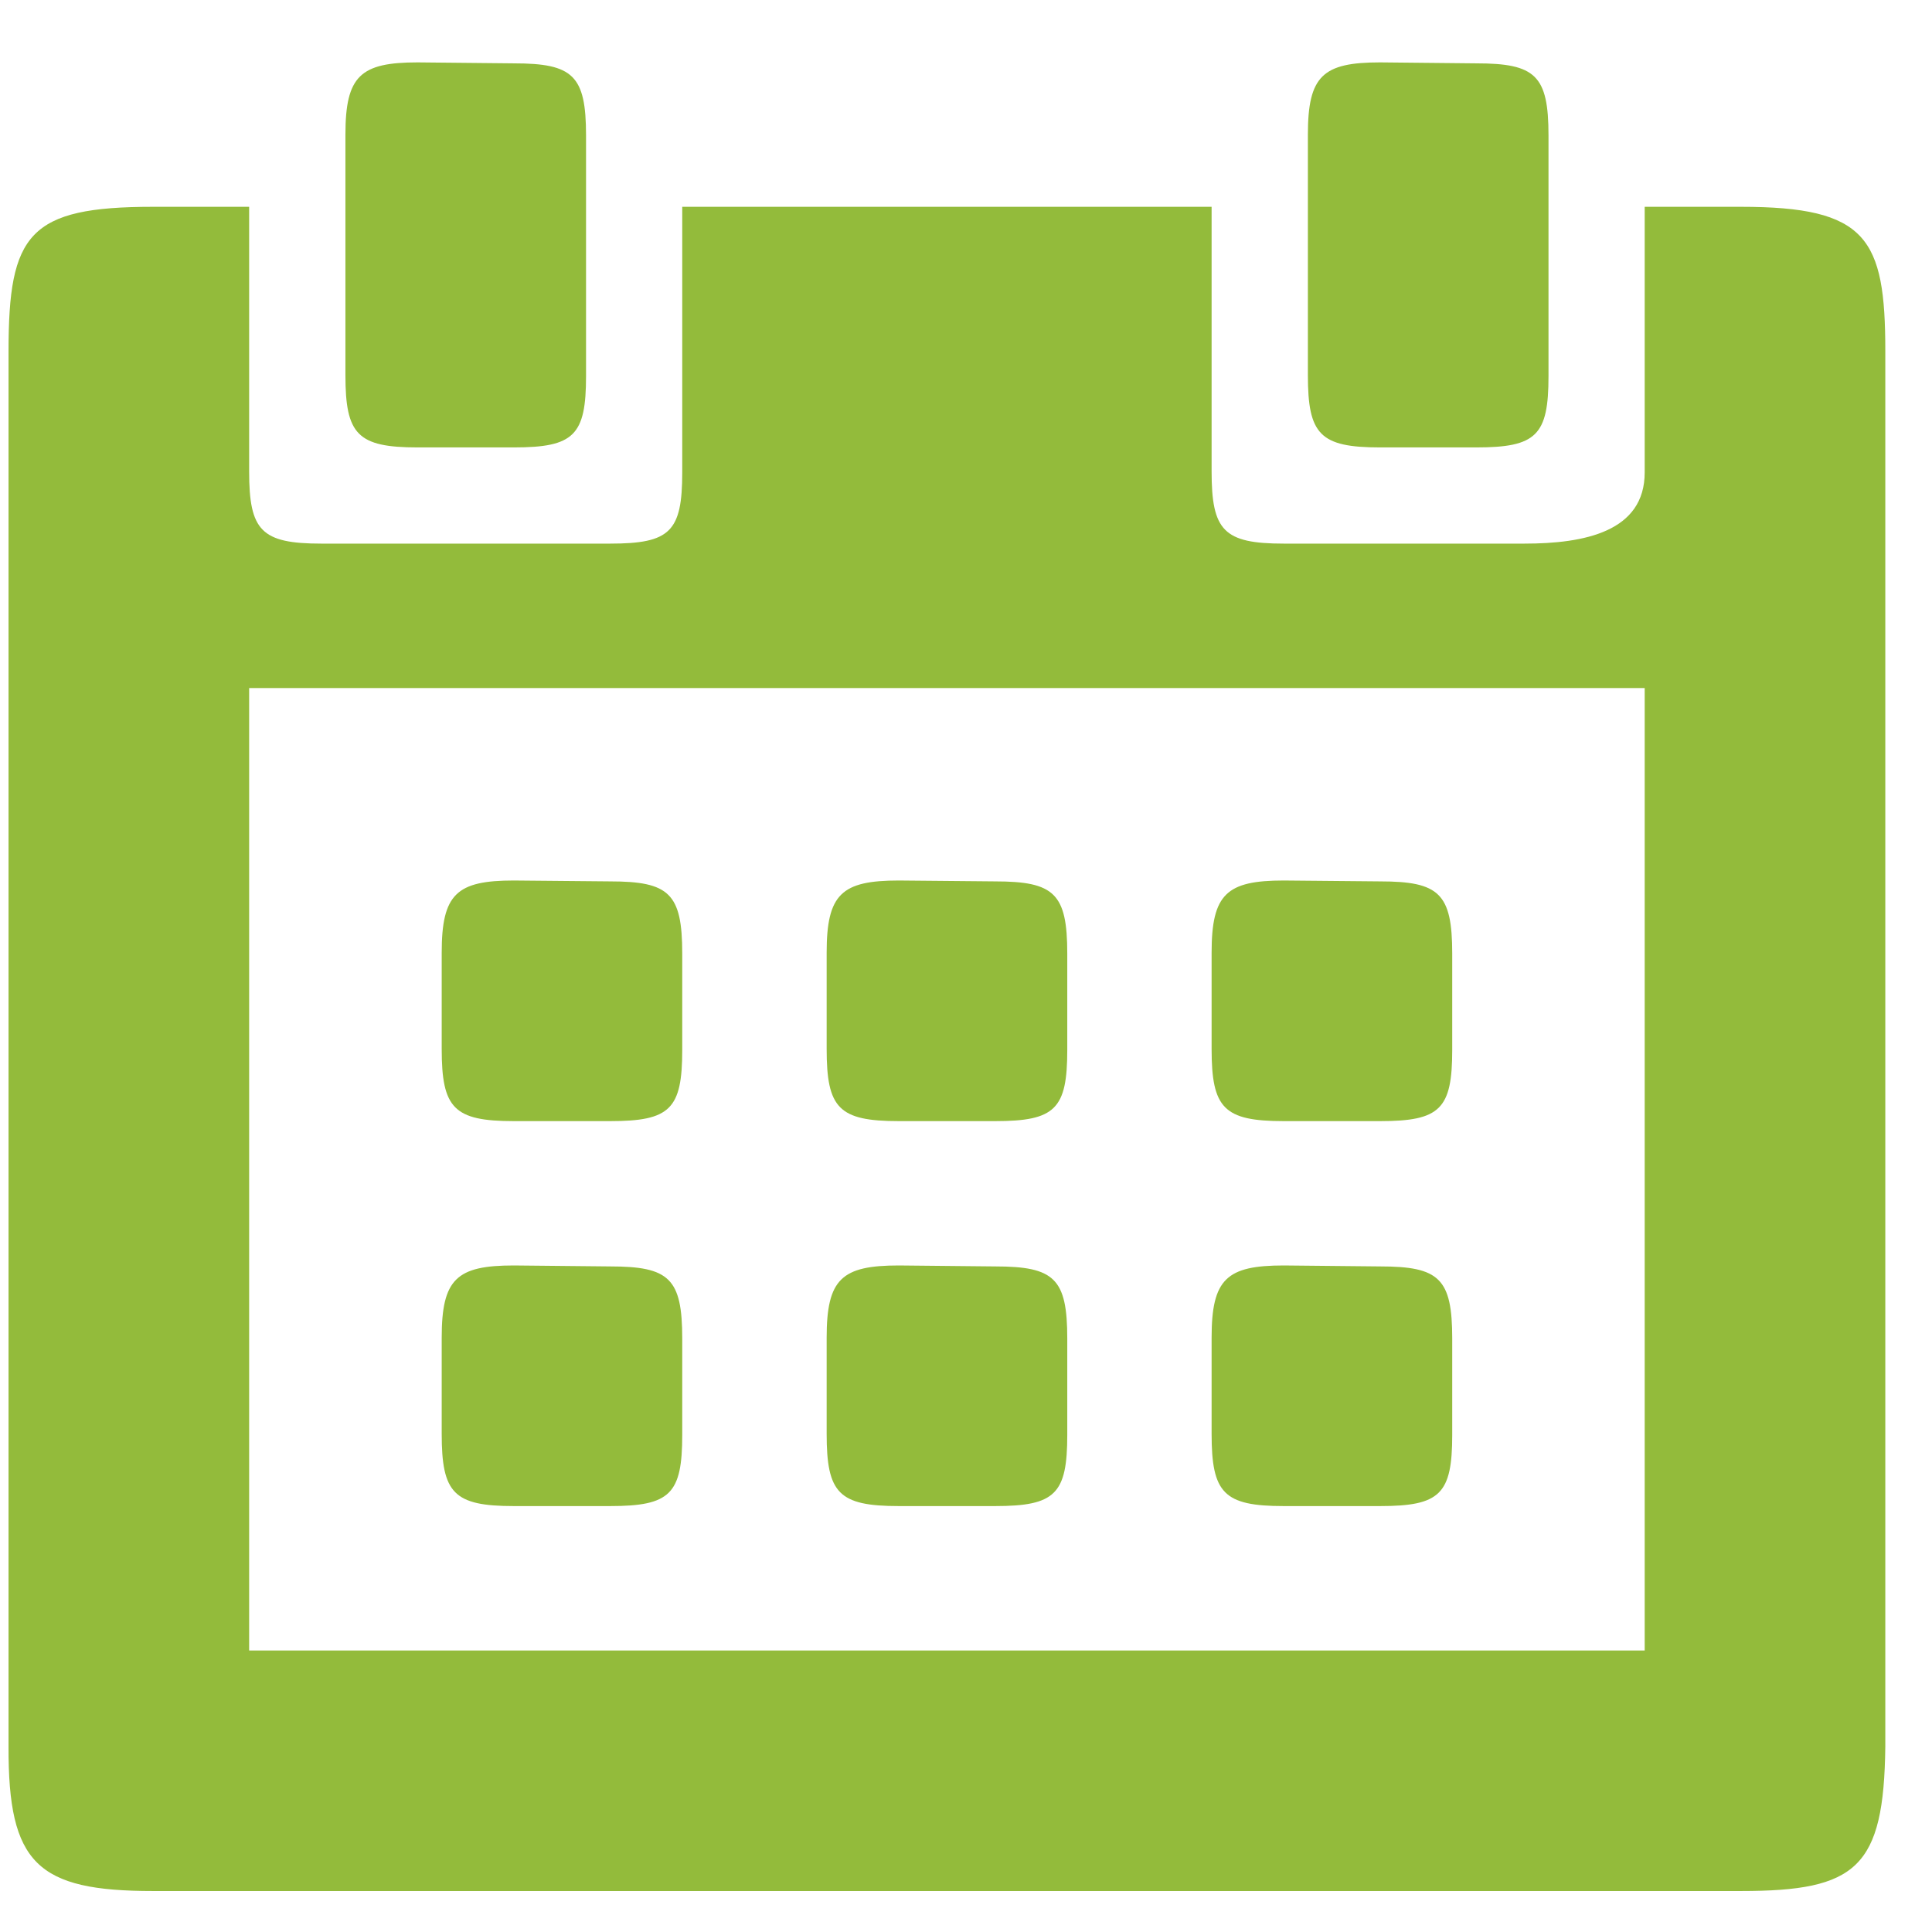
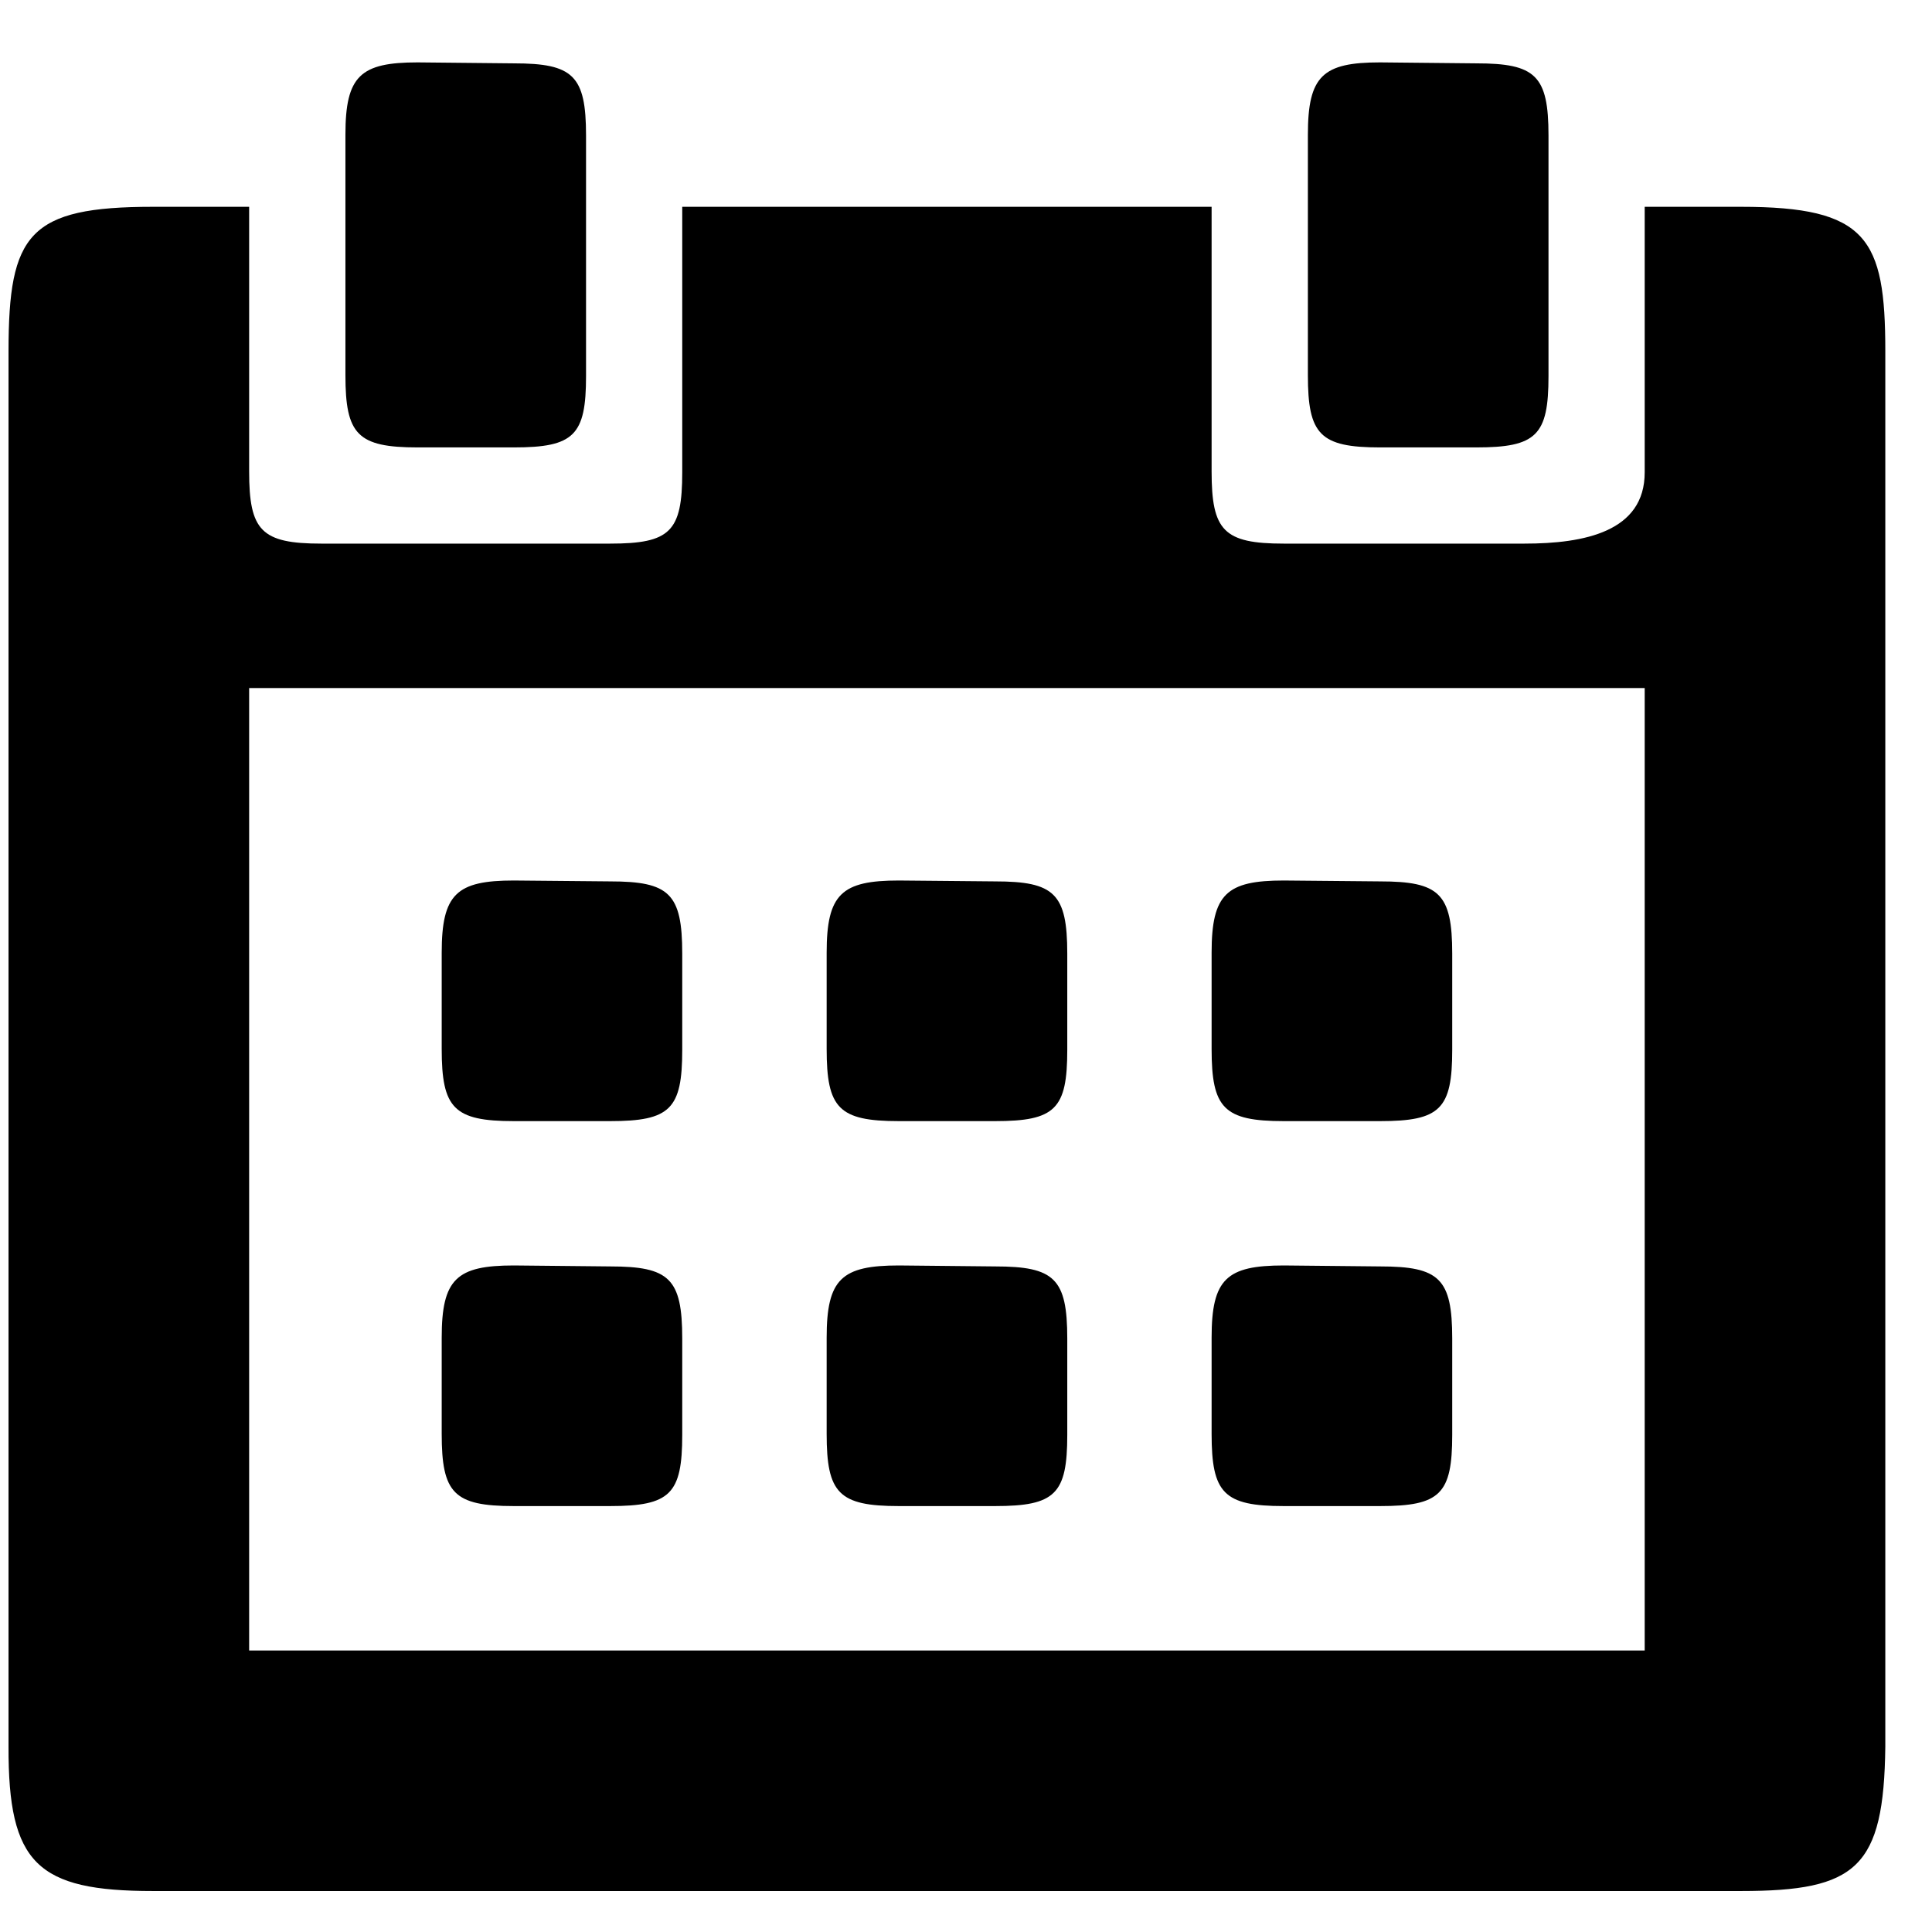
<svg xmlns="http://www.w3.org/2000/svg" width="24px" height="24px" viewBox="0 0 24 24" version="1.1">
  <defs />
-   <g id="Codeando-México-Landing" stroke="none" stroke-width="1" fill="none" fill-rule="evenodd">
-     <g id="Retos" transform="translate(-759, -789)" fill="#93BB3B">
+   <g id="Codeando-México-Landing" stroke="none" stroke-width="1" fill-rule="evenodd">
+     <g id="Retos" transform="translate(-759, -789)">
      <path d="M766.28,793.673 L766.28,790.683 C766.28,789.937 766.119,789.787 765.383,789.787 L764.188,789.775 C763.477,789.775 763.291,789.942 763.291,790.672 L763.291,793.661 C763.291,794.397 763.44,794.558 764.188,794.558 L765.383,794.558 C766.131,794.558 766.28,794.408 766.28,793.673 L766.28,793.673 Z M778.236,793.673 L778.236,790.683 C778.236,789.937 778.075,789.787 777.339,789.787 L776.144,789.775 C775.432,789.775 775.247,789.942 775.247,790.672 L775.247,793.661 C775.247,794.397 775.396,794.558 776.144,794.558 L777.339,794.558 C778.086,794.558 778.236,794.408 778.236,793.673 L778.236,793.673 Z M767.475,802.042 L767.475,800.846 C767.475,800.099 767.314,799.949 766.579,799.949 L765.383,799.938 C764.672,799.938 764.487,800.105 764.487,800.835 L764.487,802.03 C764.487,802.766 764.636,802.927 765.383,802.927 L766.579,802.927 C767.326,802.927 767.475,802.777 767.475,802.042 L767.475,802.042 Z M772.258,802.042 L772.258,800.846 C772.258,800.099 772.097,799.949 771.361,799.949 L770.166,799.938 C769.455,799.938 769.269,800.105 769.269,800.835 L769.269,802.03 C769.269,802.766 769.418,802.927 770.166,802.927 L771.361,802.927 C772.109,802.927 772.258,802.777 772.258,802.042 L772.258,802.042 Z M777.04,802.042 L777.04,800.846 C777.04,800.099 776.879,799.949 776.144,799.949 L774.948,799.938 C774.237,799.938 774.051,800.105 774.051,800.835 L774.051,802.03 C774.051,802.766 774.201,802.927 774.948,802.927 L776.144,802.927 C776.891,802.927 777.04,802.777 777.04,802.042 L777.04,802.042 Z M767.475,806.824 L767.475,805.628 C767.475,804.881 767.314,804.732 766.579,804.732 L765.383,804.72 C764.672,804.72 764.487,804.887 764.487,805.617 L764.487,806.812 C764.487,807.548 764.636,807.709 765.383,807.709 L766.579,807.709 C767.326,807.709 767.475,807.559 767.475,806.824 L767.475,806.824 Z M772.258,806.824 L772.258,805.628 C772.258,804.881 772.097,804.732 771.361,804.732 L770.166,804.72 C769.455,804.72 769.269,804.887 769.269,805.617 L769.269,806.812 C769.269,807.548 769.418,807.709 770.166,807.709 L771.361,807.709 C772.109,807.709 772.258,807.559 772.258,806.824 L772.258,806.824 Z M777.04,806.824 L777.04,805.628 C777.04,804.881 776.879,804.732 776.144,804.732 L774.948,804.72 C774.237,804.72 774.051,804.887 774.051,805.617 L774.051,806.812 C774.051,807.548 774.201,807.709 774.948,807.709 L776.144,807.709 C776.891,807.709 777.04,807.559 777.04,806.824 L777.04,806.824 Z M760.9,812.491 L780.627,812.491 C782.065,812.491 782.402,812.202 782.42,810.698 L782.42,793.362 C782.42,791.957 782.193,791.569 780.627,791.569 L779.431,791.569 L779.431,794.868 C779.431,795.604 778.684,795.753 777.937,795.753 L774.948,795.753 C774.201,795.753 774.051,795.592 774.051,794.857 L774.051,791.569 L767.475,791.569 L767.475,794.868 C767.475,795.604 767.326,795.753 766.579,795.753 L762.992,795.753 C762.245,795.753 762.095,795.592 762.095,794.857 L762.095,791.569 L760.9,791.569 C759.358,791.569 759.106,791.904 759.106,793.362 L759.106,810.698 C759.101,812.15 759.461,812.491 760.9,812.491 L760.9,812.491 Z M762.095,797.547 L779.431,797.547 L779.431,809.503 L762.095,809.503 L762.095,797.547 Z" id="Imported-Layers" />
    </g>
  </g>
</svg>
